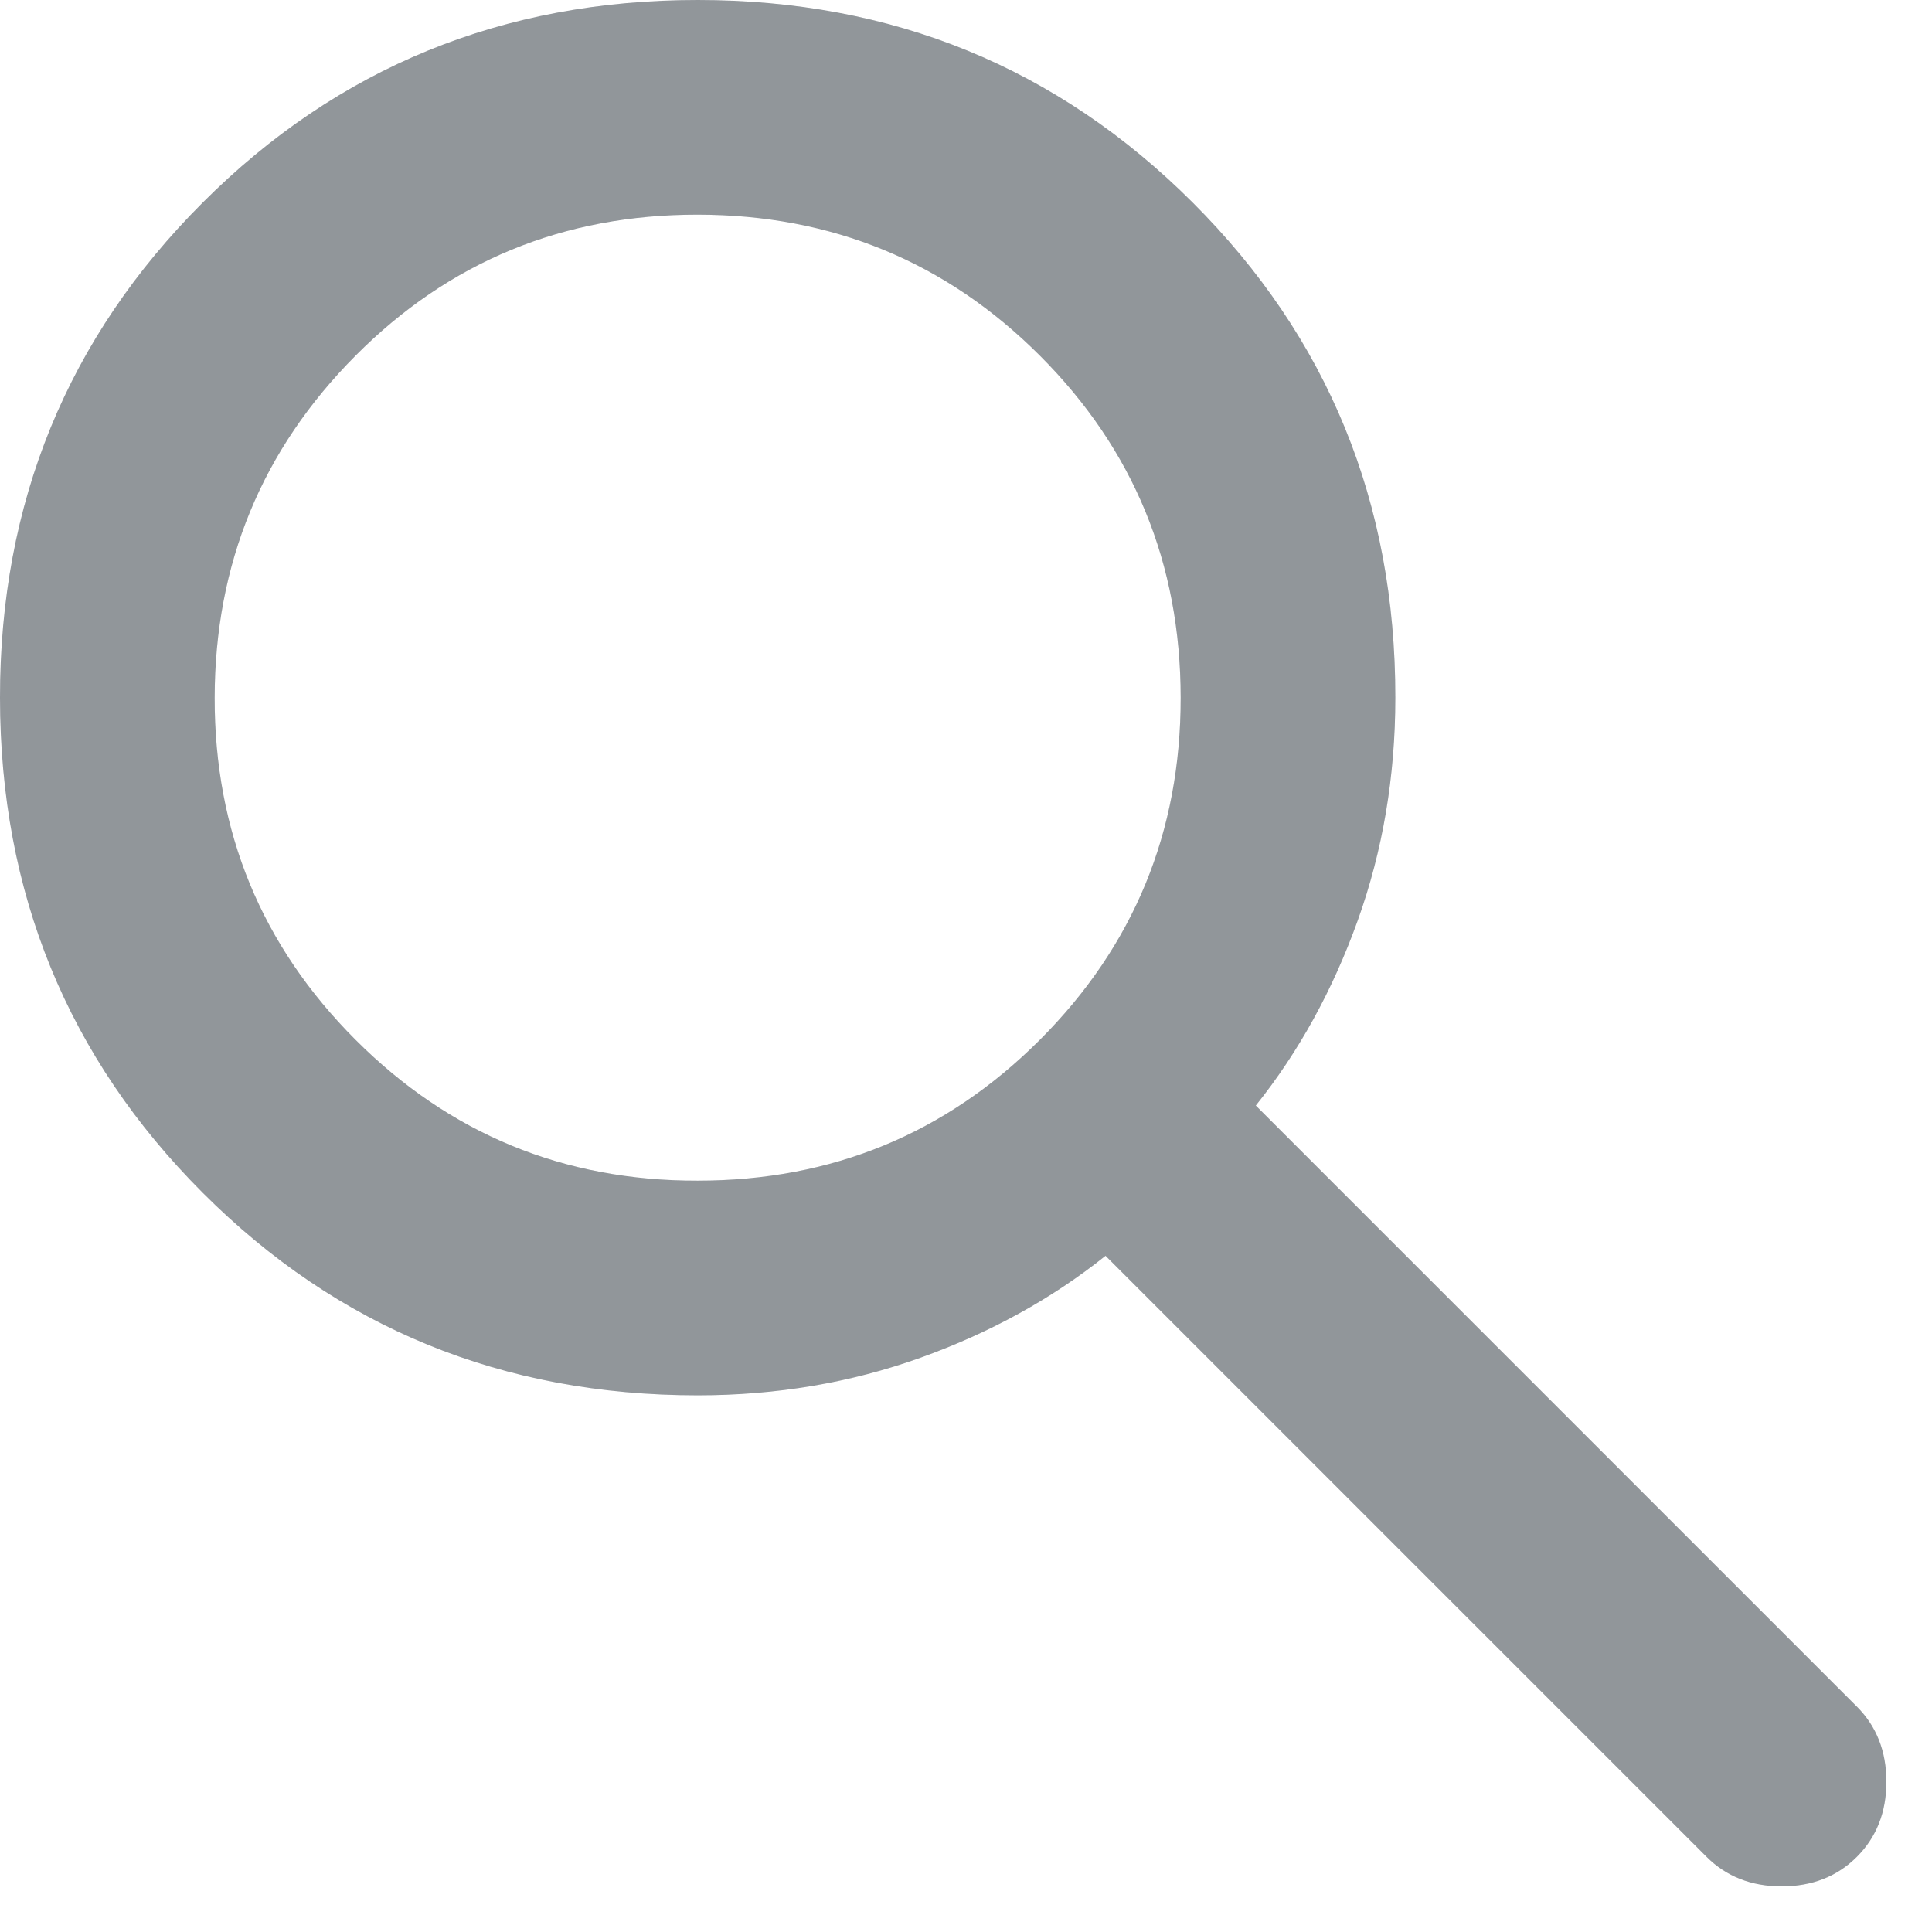
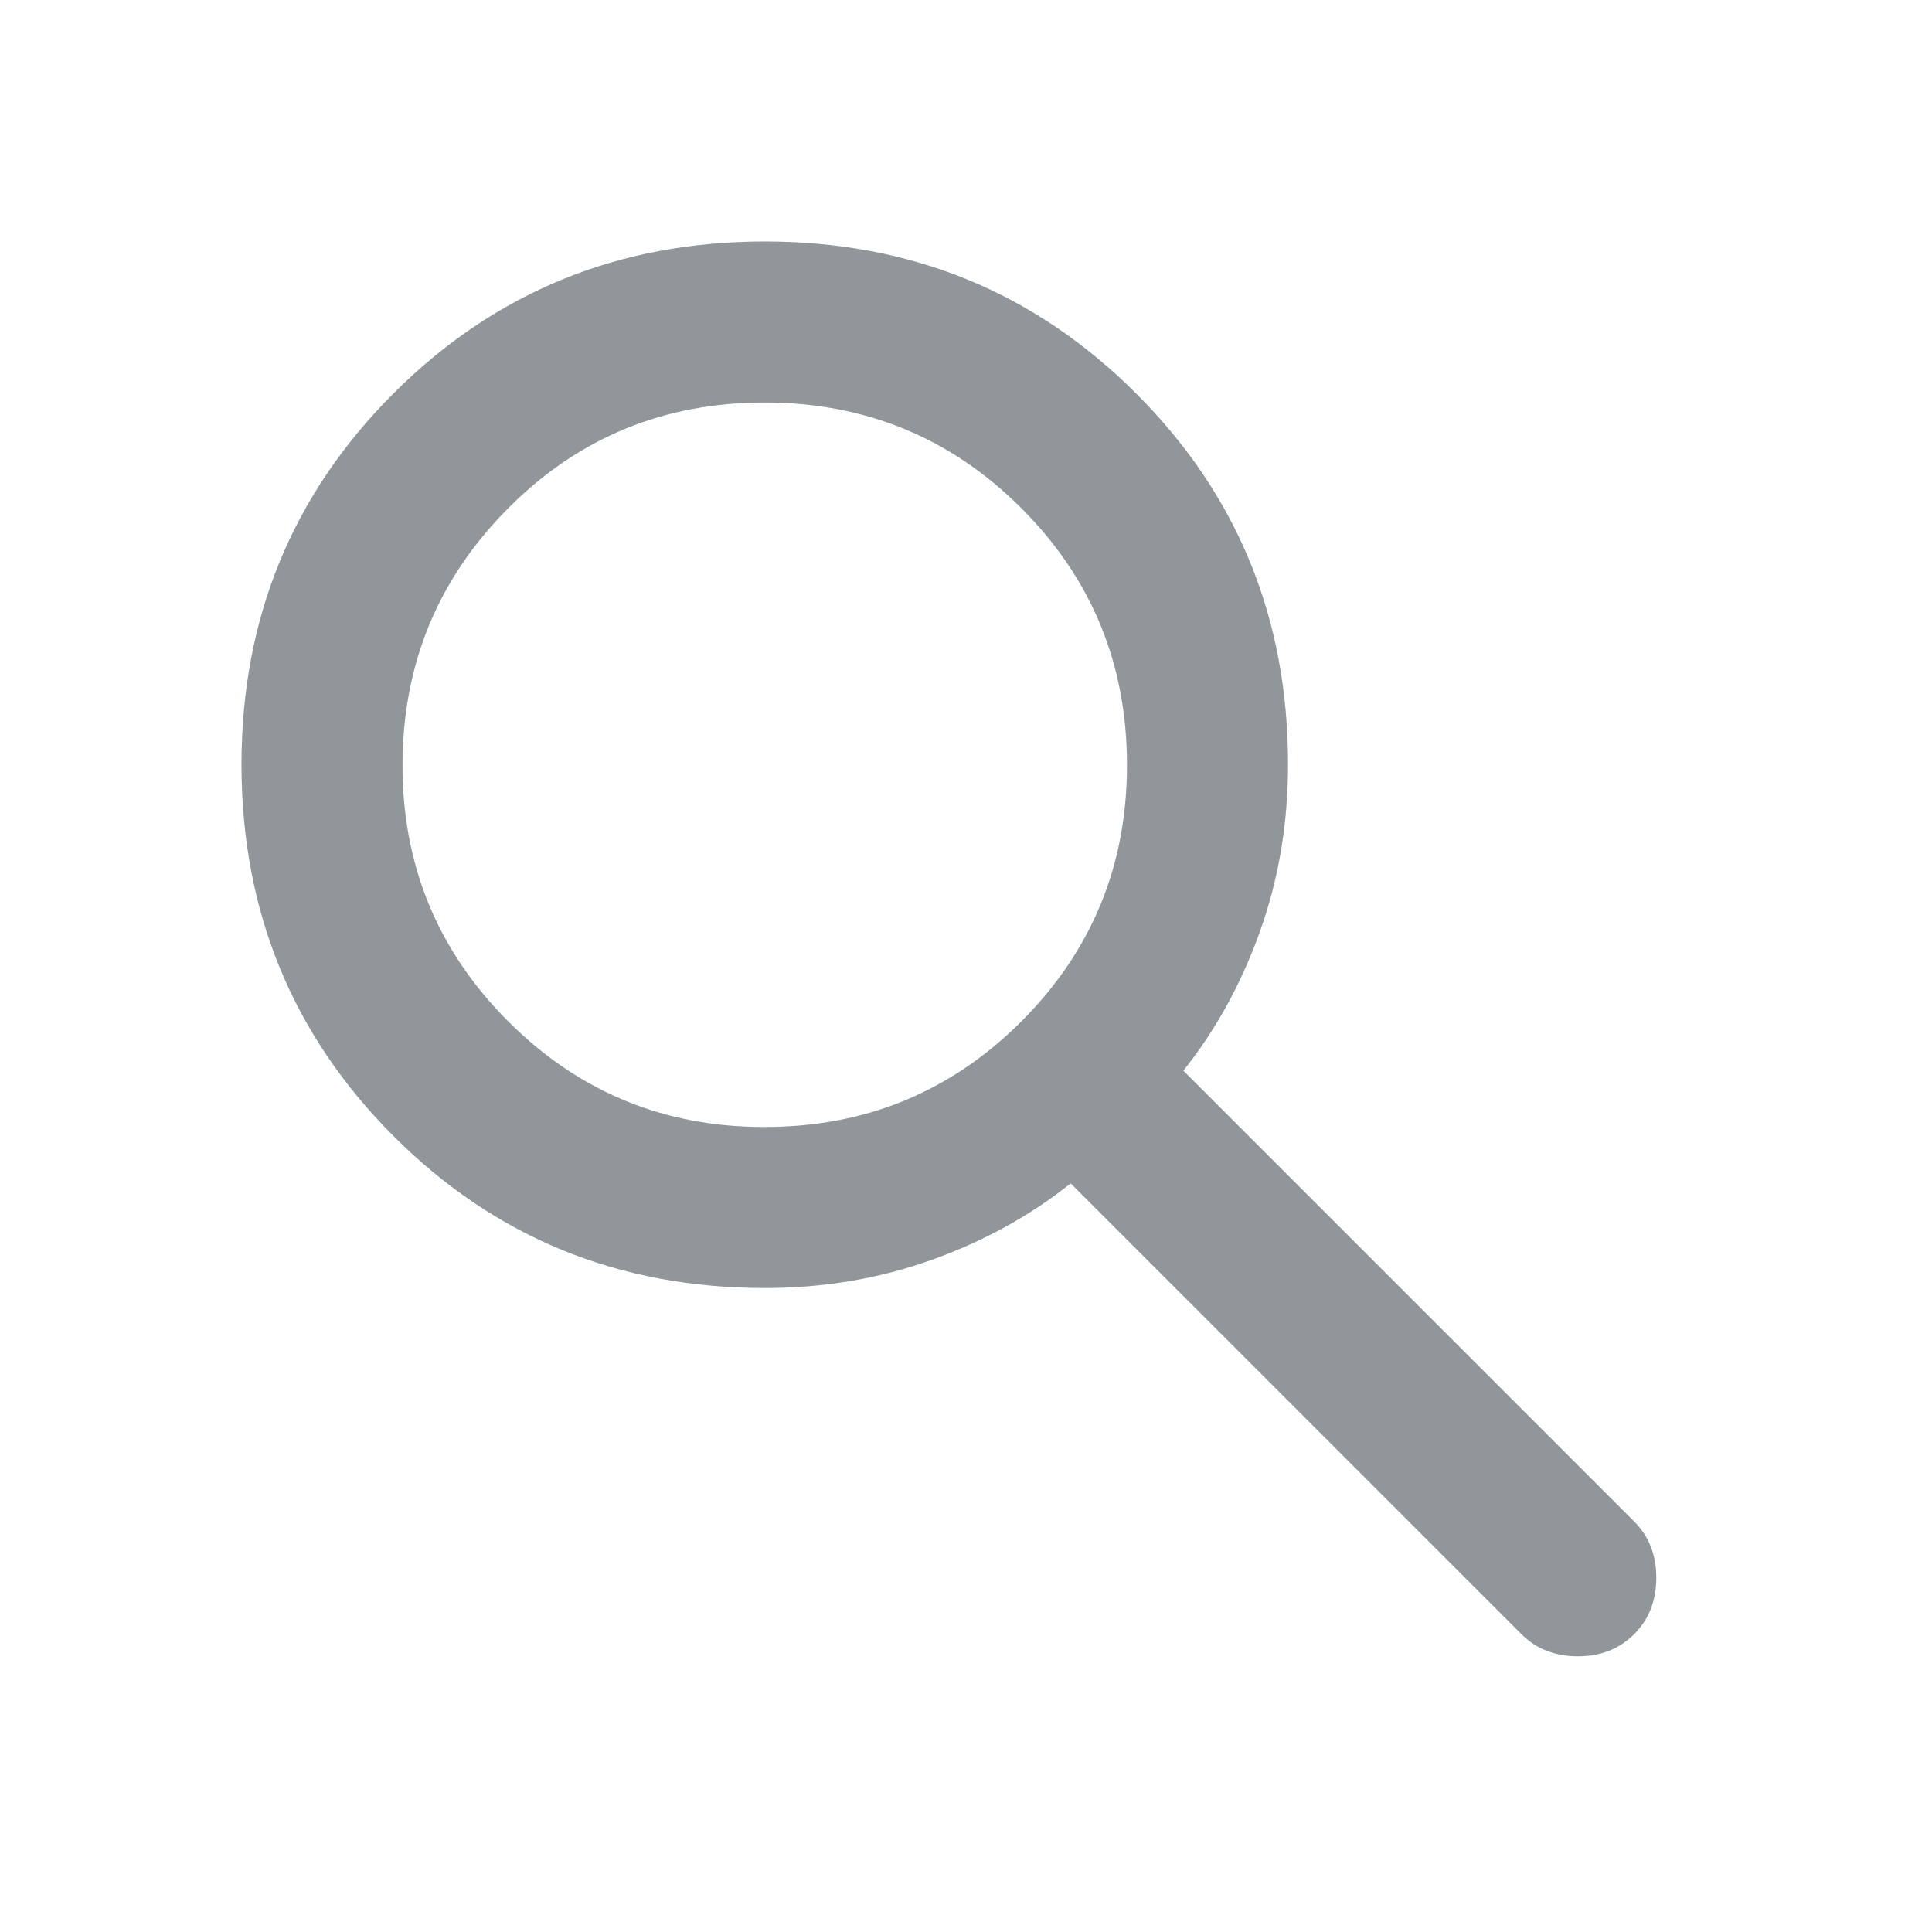
- <svg xmlns="http://www.w3.org/2000/svg" width="18" height="18" viewBox="0 0 18 18" fill="none">
-   <path d="M6.5 13C4.683 13 3.146 12.371 1.888 11.112C0.63 9.853 0.001 8.316 5.29101e-07 6.5C-0.001 4.684 0.629 3.147 1.888 1.888C3.147 0.629 4.685 0 6.5 0C8.315 0 9.853 0.629 11.113 1.888C12.373 3.147 13.002 4.684 13 6.5C13 7.233 12.883 7.925 12.65 8.575C12.417 9.225 12.1 9.8 11.7 10.3L17.3 15.9C17.483 16.083 17.575 16.317 17.575 16.6C17.575 16.883 17.483 17.117 17.3 17.3C17.117 17.483 16.883 17.575 16.6 17.575C16.317 17.575 16.083 17.483 15.9 17.3L10.3 11.7C9.8 12.1 9.225 12.417 8.575 12.65C7.925 12.883 7.233 13 6.5 13ZM6.5 11C7.75 11 8.813 10.563 9.688 9.688C10.563 8.813 11.001 7.751 11 6.5C10.999 5.249 10.562 4.187 9.688 3.313C8.814 2.439 7.751 2.001 6.5 2C5.249 1.999 4.186 2.436 3.313 3.313C2.44 4.19 2.002 5.252 2 6.5C1.998 7.748 2.436 8.811 3.313 9.688C4.19 10.565 5.253 11.003 6.5 11Z" fill="#B5BBC1" />
-   <path d="M6.5 13C4.683 13 3.146 12.371 1.888 11.112C0.63 9.853 0.001 8.316 5.29101e-07 6.5C-0.001 4.684 0.629 3.147 1.888 1.888C3.147 0.629 4.685 0 6.5 0C8.315 0 9.853 0.629 11.113 1.888C12.373 3.147 13.002 4.684 13 6.5C13 7.233 12.883 7.925 12.65 8.575C12.417 9.225 12.1 9.8 11.7 10.3L17.3 15.9C17.483 16.083 17.575 16.317 17.575 16.6C17.575 16.883 17.483 17.117 17.3 17.3C17.117 17.483 16.883 17.575 16.6 17.575C16.317 17.575 16.083 17.483 15.9 17.3L10.3 11.7C9.8 12.1 9.225 12.417 8.575 12.65C7.925 12.883 7.233 13 6.5 13ZM6.5 11C7.75 11 8.813 10.563 9.688 9.688C10.563 8.813 11.001 7.751 11 6.5C10.999 5.249 10.562 4.187 9.688 3.313C8.814 2.439 7.751 2.001 6.5 2C5.249 1.999 4.186 2.436 3.313 3.313C2.44 4.19 2.002 5.252 2 6.5C1.998 7.748 2.436 8.811 3.313 9.688C4.19 10.565 5.253 11.003 6.5 11Z" fill="black" fill-opacity="0.2" />
+ <svg xmlns="http://www.w3.org/2000/svg" width="24" height="24" viewBox="0 0 24 24" fill="none">
+   <path d="M9.5 16C7.683 16 6.146 15.371 4.888 14.112C3.63 12.853 3.001 11.316 3 9.5C2.999 7.684 3.629 6.147 4.888 4.888C6.147 3.629 7.685 3 9.5 3C11.315 3 12.853 3.629 14.113 4.888C15.373 6.147 16.002 7.684 16 9.5C16 10.233 15.883 10.925 15.65 11.575C15.417 12.225 15.1 12.8 14.7 13.3L20.3 18.9C20.483 19.083 20.575 19.317 20.575 19.6C20.575 19.883 20.483 20.117 20.3 20.3C20.117 20.483 19.883 20.575 19.6 20.575C19.317 20.575 19.083 20.483 18.9 20.3L13.3 14.7C12.8 15.1 12.225 15.417 11.575 15.65C10.925 15.883 10.233 16 9.5 16ZM9.5 14C10.75 14 11.813 13.563 12.688 12.688C13.563 11.813 14.001 10.751 14 9.5C13.999 8.249 13.562 7.187 12.688 6.313C11.814 5.439 10.751 5.001 9.5 5C8.249 4.999 7.186 5.436 6.313 6.313C5.44 7.19 5.002 8.252 5 9.5C4.998 10.748 5.436 11.811 6.313 12.688C7.19 13.565 8.253 14.003 9.5 14Z" fill="#B5BBC1" />
+   <path d="M9.5 16C7.683 16 6.146 15.371 4.888 14.112C3.63 12.853 3.001 11.316 3 9.5C2.999 7.684 3.629 6.147 4.888 4.888C6.147 3.629 7.685 3 9.5 3C11.315 3 12.853 3.629 14.113 4.888C15.373 6.147 16.002 7.684 16 9.5C16 10.233 15.883 10.925 15.65 11.575C15.417 12.225 15.1 12.8 14.7 13.3L20.3 18.9C20.483 19.083 20.575 19.317 20.575 19.6C20.575 19.883 20.483 20.117 20.3 20.3C20.117 20.483 19.883 20.575 19.6 20.575C19.317 20.575 19.083 20.483 18.9 20.3L13.3 14.7C12.8 15.1 12.225 15.417 11.575 15.65C10.925 15.883 10.233 16 9.5 16ZM9.5 14C10.75 14 11.813 13.563 12.688 12.688C13.563 11.813 14.001 10.751 14 9.5C13.999 8.249 13.562 7.187 12.688 6.313C11.814 5.439 10.751 5.001 9.5 5C8.249 4.999 7.186 5.436 6.313 6.313C5.44 7.19 5.002 8.252 5 9.5C4.998 10.748 5.436 11.811 6.313 12.688C7.19 13.565 8.253 14.003 9.5 14Z" fill="black" fill-opacity="0.2" />
</svg>
